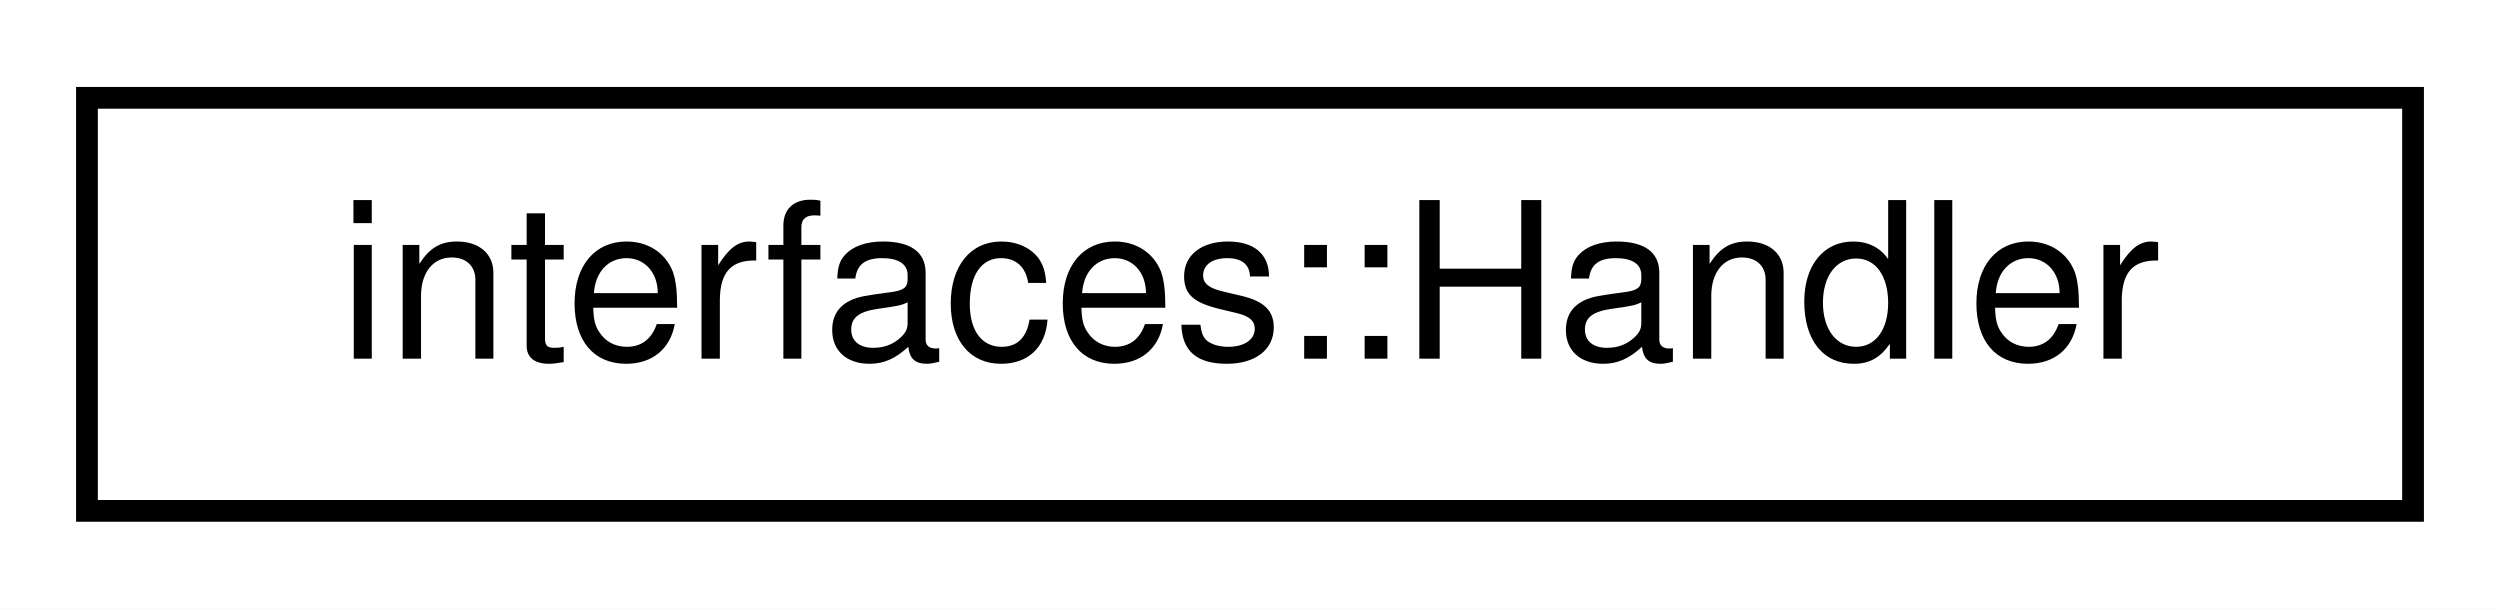
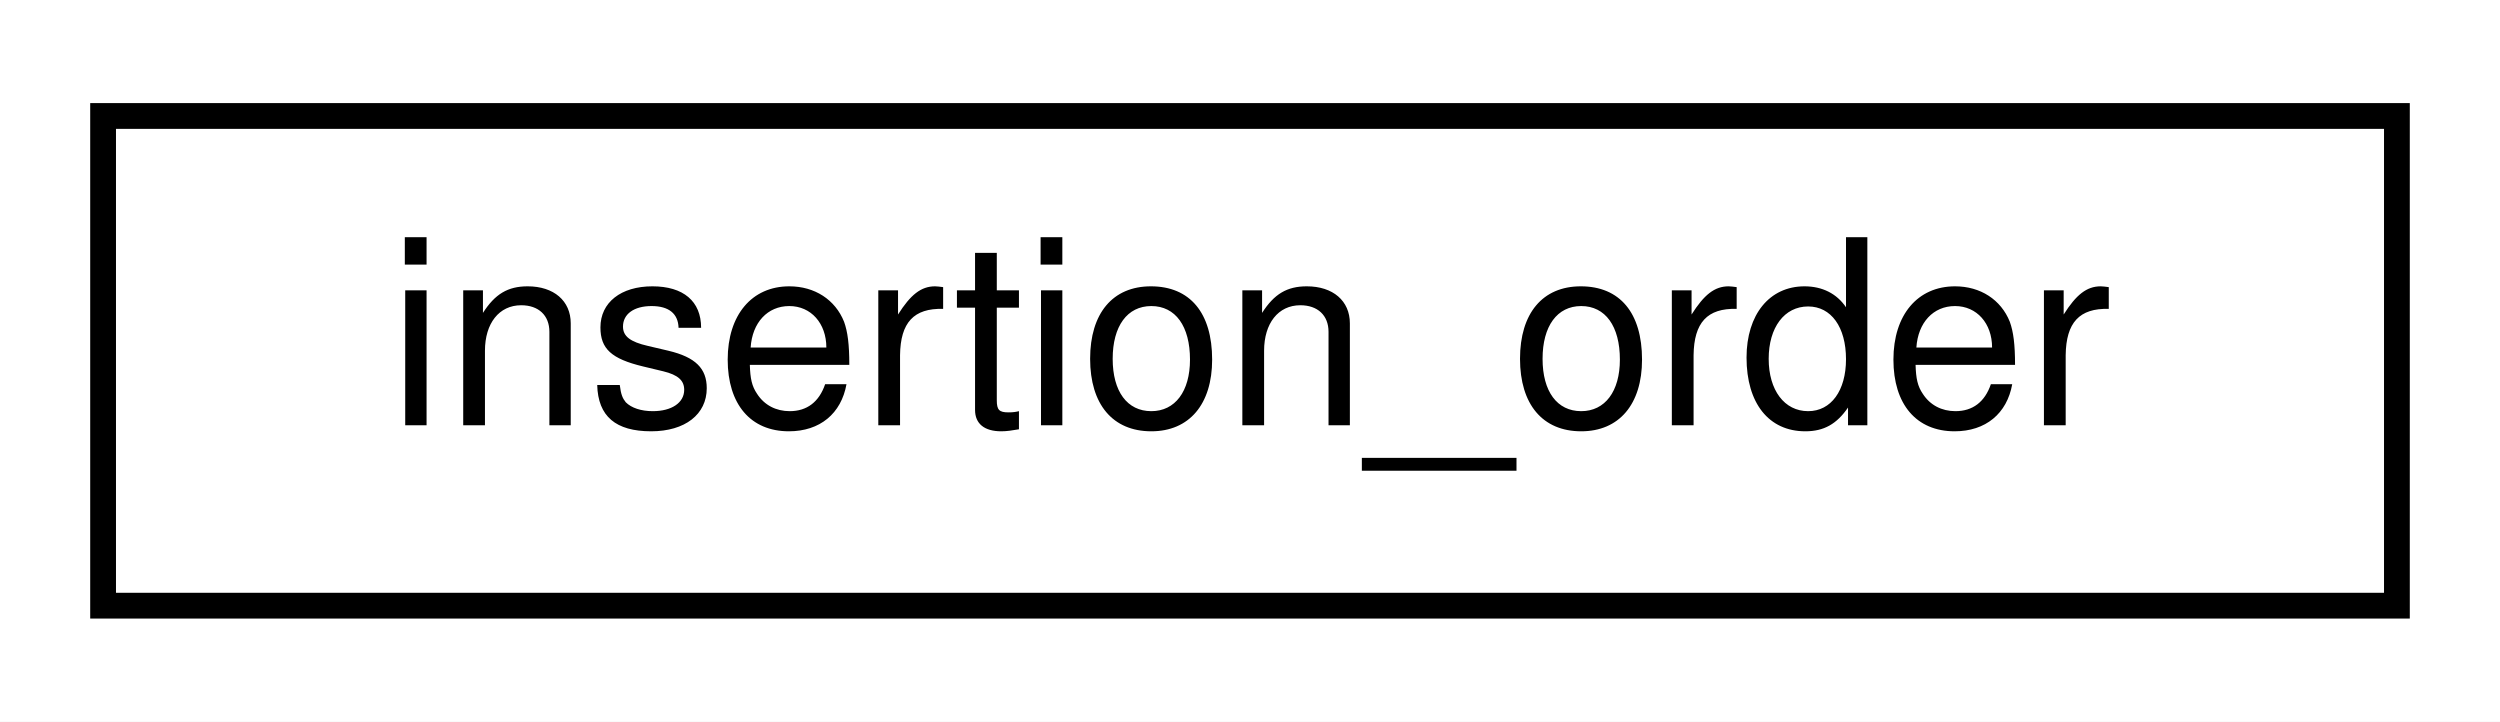
- <svg xmlns="http://www.w3.org/2000/svg" xmlns:xlink="http://www.w3.org/1999/xlink" width="115pt" height="28pt" viewBox="0.00 0.00 115.00 28.00">
+ <svg xmlns="http://www.w3.org/2000/svg" xmlns:xlink="http://www.w3.org/1999/xlink" width="97pt" height="28pt" viewBox="0.00 0.00 97.00 28.00">
  <g id="graph0" class="graph" transform="scale(1 1) rotate(0) translate(4 24)">
-     <polygon fill="white" stroke="none" points="-4,4 -4,-24 111,-24 111,4 -4,4" />
+     <polygon fill="white" stroke="none" points="-4,4 -4,-24 93,-24 93,4 -4,4" />
    <g id="node1" class="node">
      <g id="a_node1">
-         <a xlink:href="classinterfaces_1_1_handler.html" target="_top" xlink:title="Generic interface for managing an event handler or callback function registered with another interfac...">
-           <polygon fill="white" stroke="black" points="-7.10543e-15,-0.5 -7.10543e-15,-19.5 107,-19.5 107,-0.5 -7.10543e-15,-0.5" />
-           <text text-anchor="middle" x="53.5" y="-7.5" font-family="Helvetica,sans-Serif" font-size="10.00">interfaces::Handler</text>
+         <a xlink:href="structinsertion__order.html" target="_top" xlink:title="insertion_order">
+           <polygon fill="white" stroke="black" points="-7.10543e-15,-0.5 -7.10543e-15,-19.5 89,-19.5 89,-0.5 -7.10543e-15,-0.5" />
+           <text text-anchor="middle" x="44.5" y="-7.5" font-family="Helvetica,sans-Serif" font-size="10.00">insertion_order</text>
        </a>
      </g>
    </g>
  </g>
</svg>
